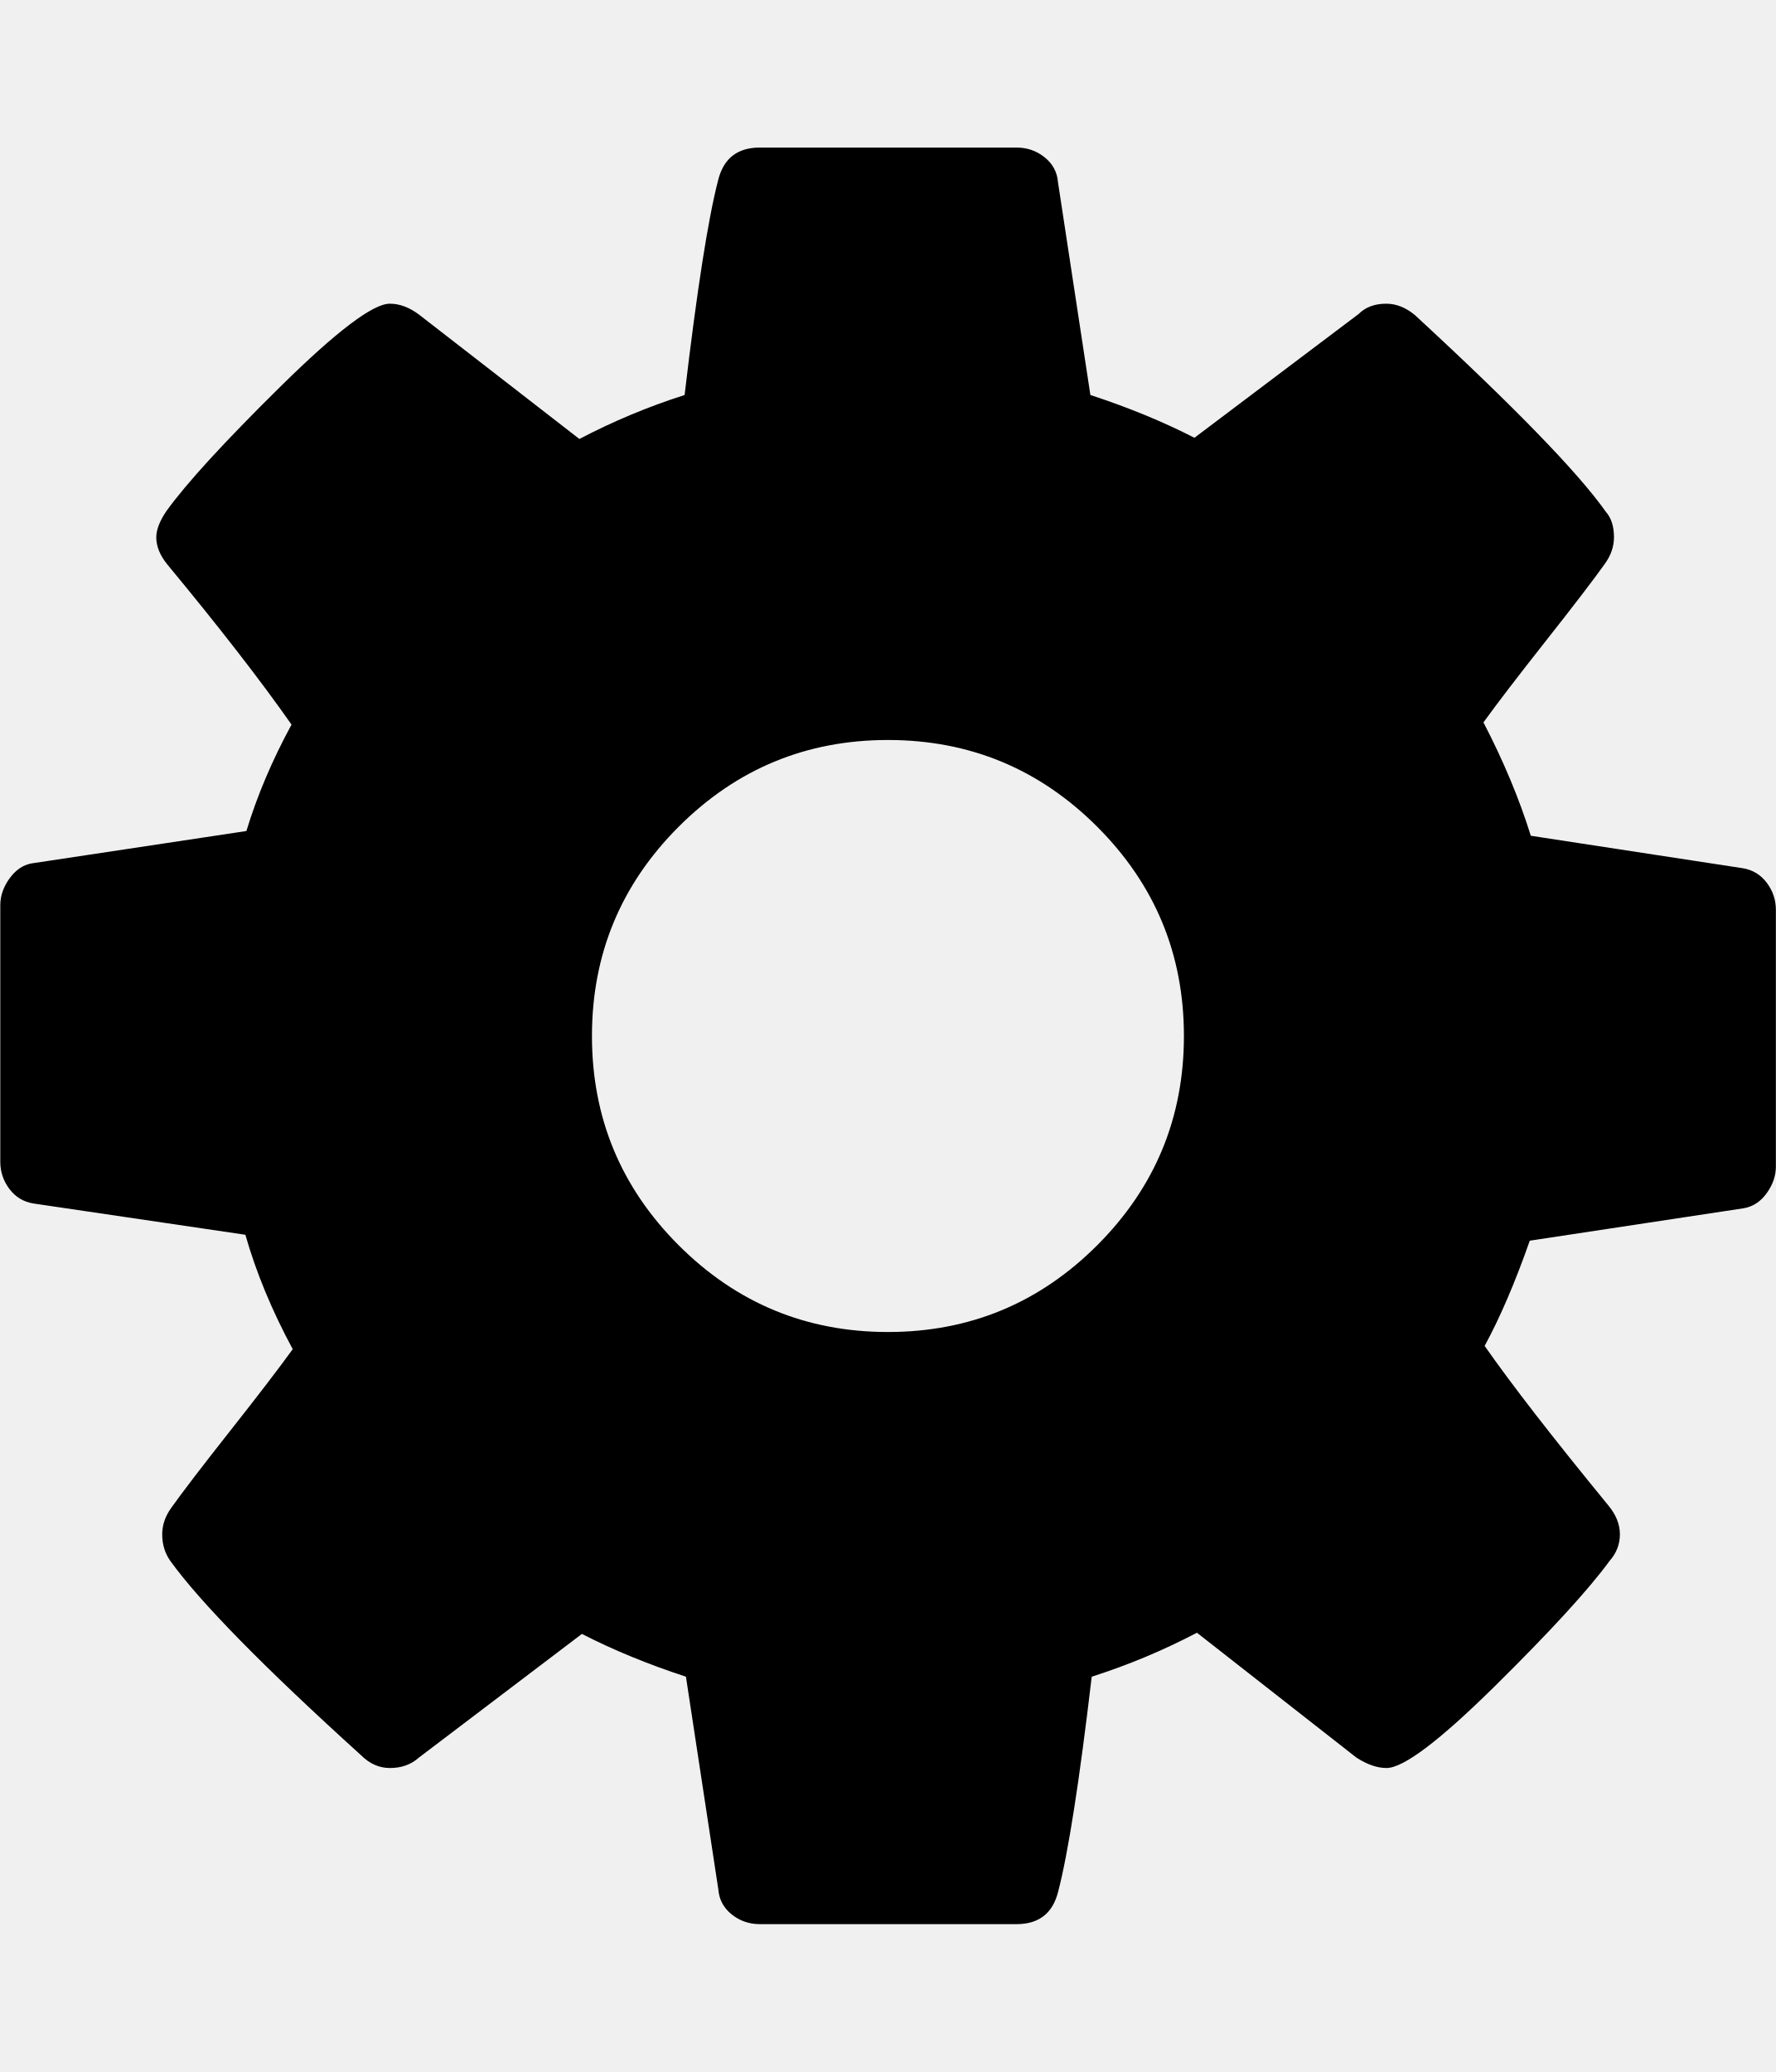
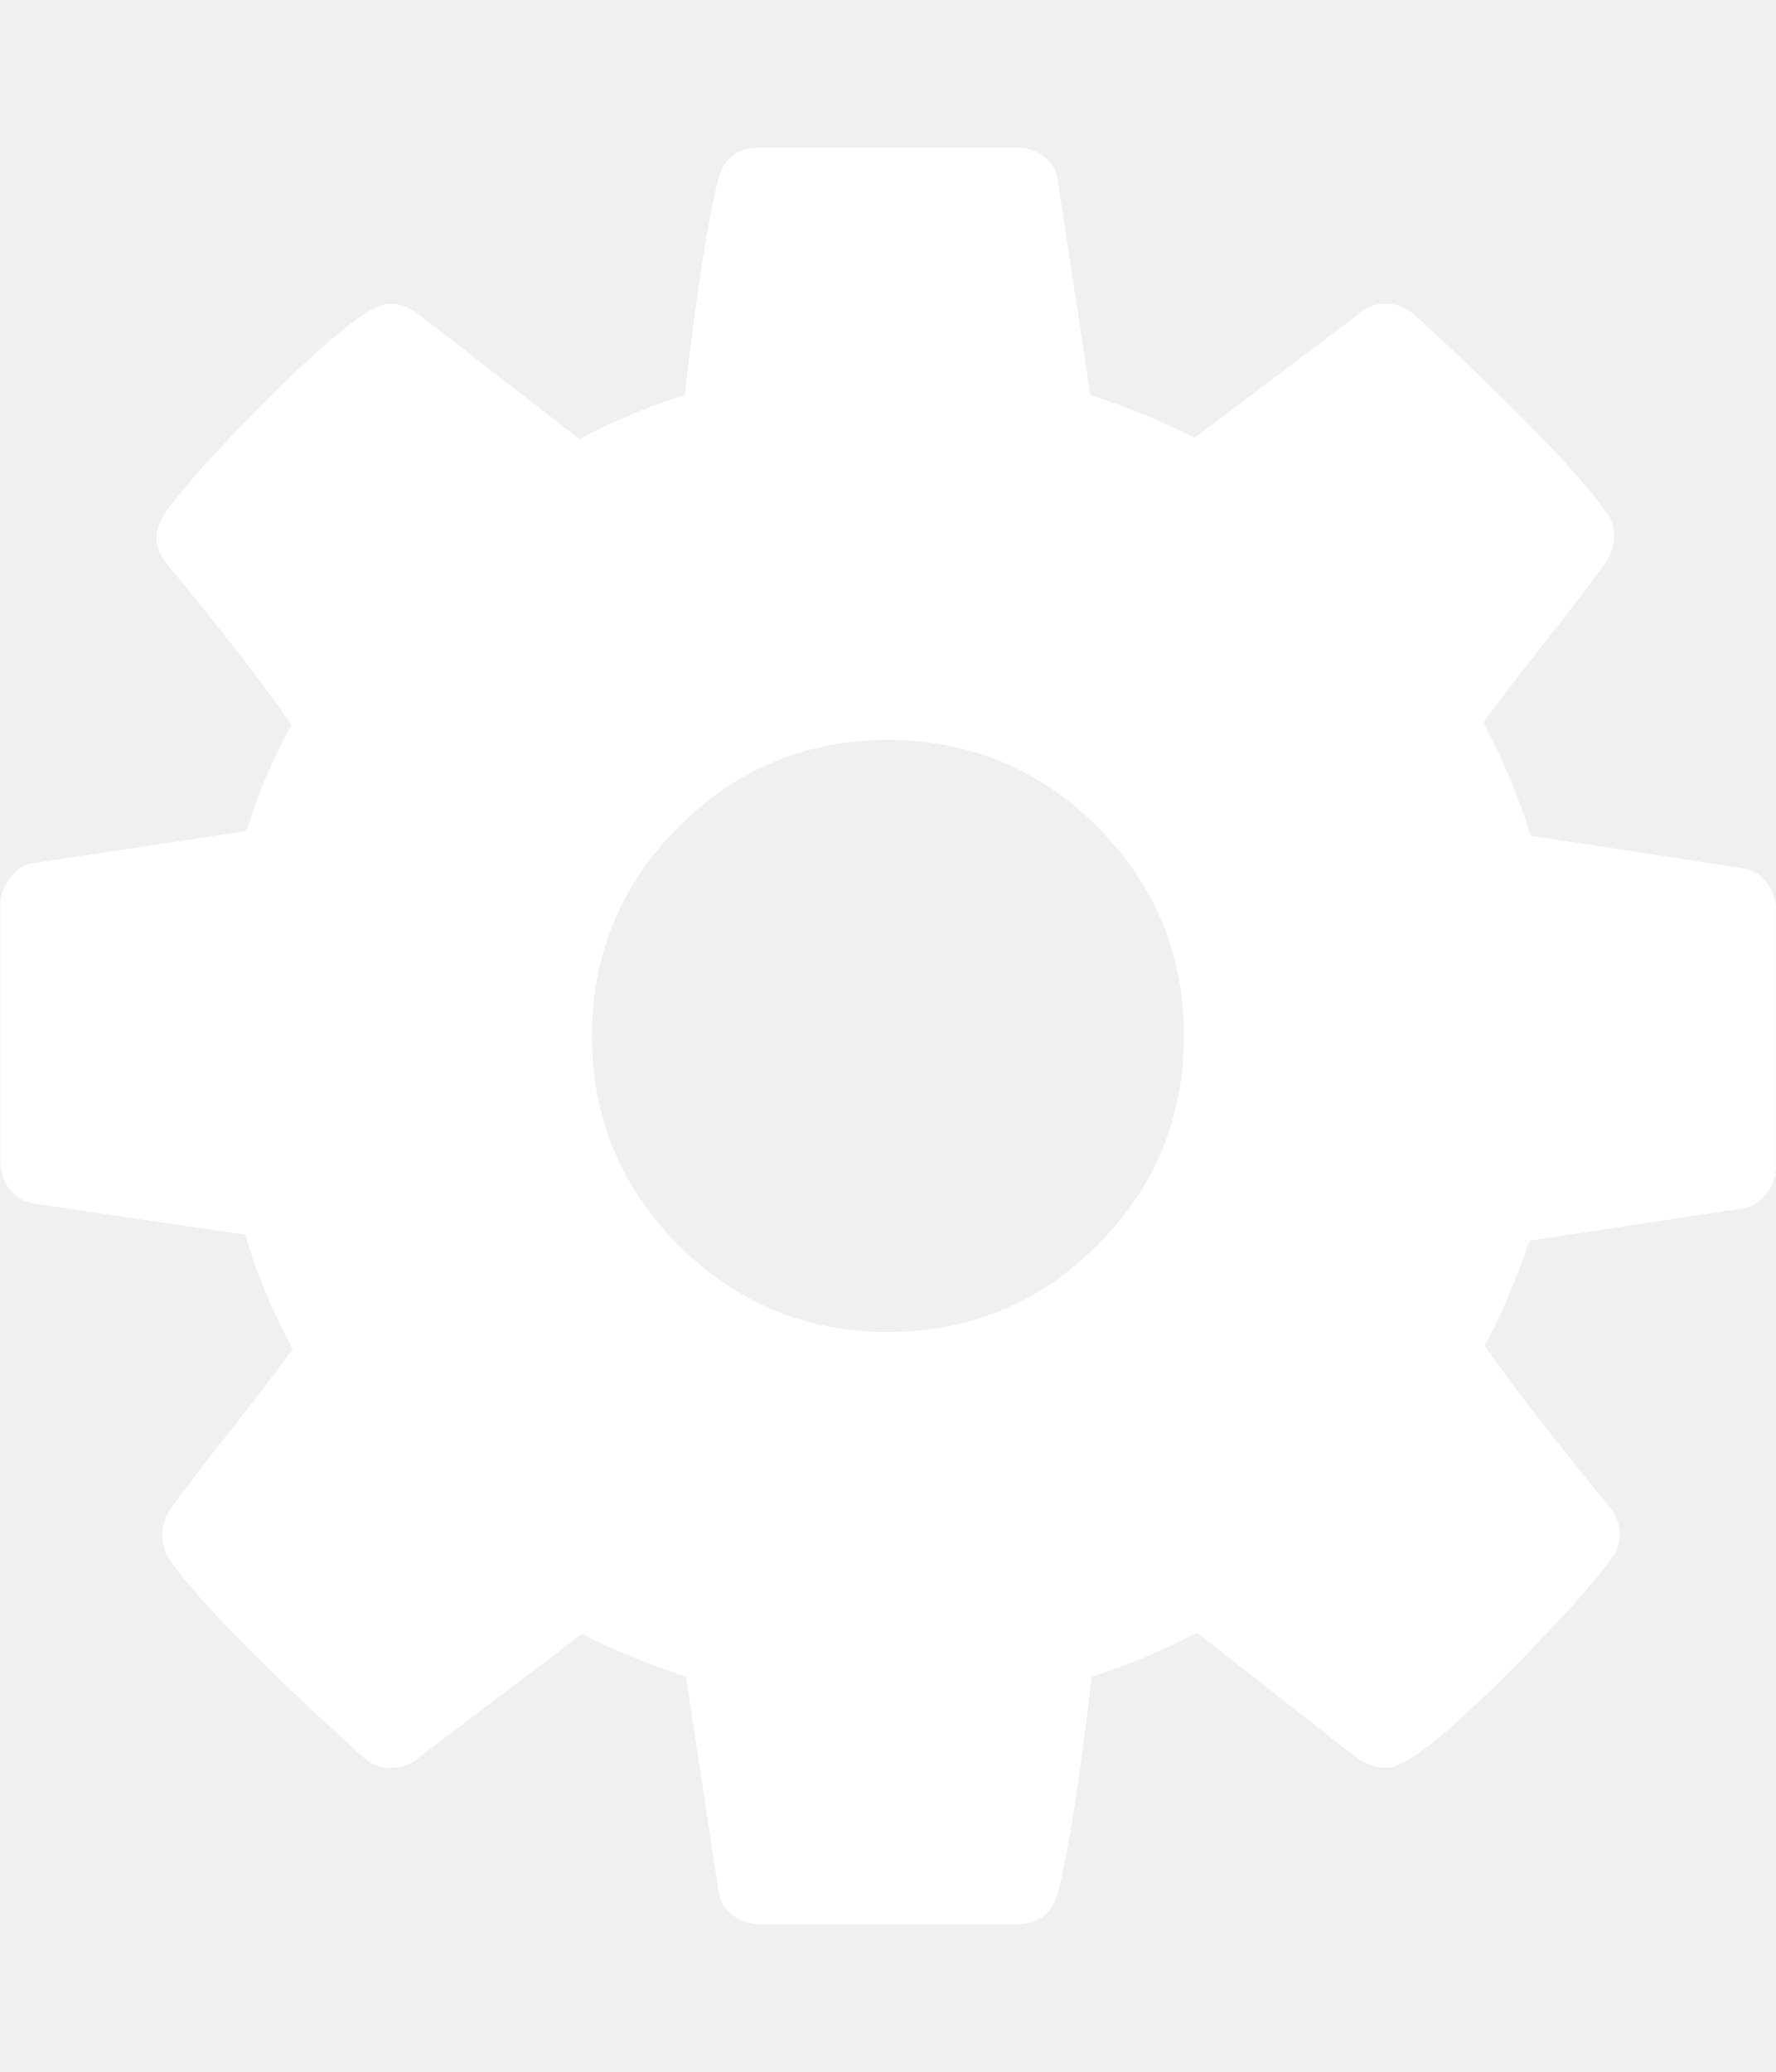
<svg xmlns="http://www.w3.org/2000/svg" version="1.1" width="12" height="14" viewBox="0 0 12 14">
-   <path d="M8 7q0-0.828-0.586-1.414t-1.414-0.586-1.414 0.586-0.586 1.414 0.586 1.414 1.414 0.586 1.414-0.586 0.586-1.414zM12 6.148v1.734q0 0.094-0.062 0.18t-0.156 0.102l-1.445 0.219q-0.148 0.422-0.305 0.711 0.273 0.391 0.836 1.078 0.078 0.094 0.078 0.195t-0.070 0.18q-0.211 0.289-0.773 0.844t-0.734 0.555q-0.094 0-0.203-0.070l-1.078-0.844q-0.344 0.18-0.711 0.297-0.125 1.062-0.227 1.453-0.055 0.219-0.281 0.219h-1.734q-0.109 0-0.191-0.066t-0.090-0.168l-0.219-1.438q-0.383-0.125-0.703-0.289l-1.102 0.836q-0.078 0.070-0.195 0.070-0.109 0-0.195-0.086-0.984-0.891-1.289-1.313-0.055-0.078-0.055-0.18 0-0.094 0.062-0.18 0.117-0.164 0.398-0.52t0.422-0.551q-0.211-0.391-0.32-0.773l-1.43-0.211q-0.102-0.016-0.164-0.098t-0.062-0.184v-1.734q0-0.094 0.062-0.18t0.148-0.102l1.453-0.219q0.109-0.359 0.305-0.719-0.312-0.445-0.836-1.078-0.078-0.094-0.078-0.187 0-0.078 0.070-0.18 0.203-0.281 0.77-0.84t0.738-0.559q0.102 0 0.203 0.078l1.078 0.836q0.344-0.18 0.711-0.297 0.125-1.062 0.227-1.453 0.055-0.219 0.281-0.219h1.734q0.109 0 0.191 0.066t0.090 0.168l0.219 1.438q0.383 0.125 0.703 0.289l1.109-0.836q0.070-0.070 0.187-0.070 0.102 0 0.195 0.078 1.008 0.93 1.289 1.328 0.055 0.062 0.055 0.172 0 0.094-0.062 0.18-0.117 0.164-0.398 0.52t-0.422 0.551q0.203 0.391 0.32 0.766l1.43 0.219q0.102 0.016 0.164 0.098t0.062 0.184z" />
+   <path d="M8 7q0-0.828-0.586-1.414t-1.414-0.586-1.414 0.586-0.586 1.414 0.586 1.414 1.414 0.586 1.414-0.586 0.586-1.414zM12 6.148v1.734q0 0.094-0.062 0.18t-0.156 0.102l-1.445 0.219q-0.148 0.422-0.305 0.711 0.273 0.391 0.836 1.078 0.078 0.094 0.078 0.195t-0.070 0.18q-0.211 0.289-0.773 0.844t-0.734 0.555q-0.094 0-0.203-0.070l-1.078-0.844q-0.344 0.18-0.711 0.297-0.125 1.062-0.227 1.453-0.055 0.219-0.281 0.219h-1.734q-0.109 0-0.191-0.066t-0.090-0.168l-0.219-1.438q-0.383-0.125-0.703-0.289l-1.102 0.836q-0.078 0.070-0.195 0.070-0.109 0-0.195-0.086-0.984-0.891-1.289-1.313-0.055-0.078-0.055-0.18 0-0.094 0.062-0.18 0.117-0.164 0.398-0.52t0.422-0.551q-0.211-0.391-0.32-0.773l-1.43-0.211q-0.102-0.016-0.164-0.098t-0.062-0.184v-1.734q0-0.094 0.062-0.18t0.148-0.102l1.453-0.219q0.109-0.359 0.305-0.719-0.312-0.445-0.836-1.078-0.078-0.094-0.078-0.187 0-0.078 0.070-0.18 0.203-0.281 0.77-0.84t0.738-0.559q0.102 0 0.203 0.078l1.078 0.836q0.344-0.18 0.711-0.297 0.125-1.062 0.227-1.453 0.055-0.219 0.281-0.219h1.734q0.109 0 0.191 0.066t0.090 0.168l0.219 1.438q0.383 0.125 0.703 0.289l1.109-0.836q0.070-0.070 0.187-0.070 0.102 0 0.195 0.078 1.008 0.93 1.289 1.328 0.055 0.062 0.055 0.172 0 0.094-0.062 0.18-0.117 0.164-0.398 0.52t-0.422 0.551q0.203 0.391 0.32 0.766l1.43 0.219q0.102 0.016 0.164 0.098t0.062 0.184z" fill="white" />
</svg>
